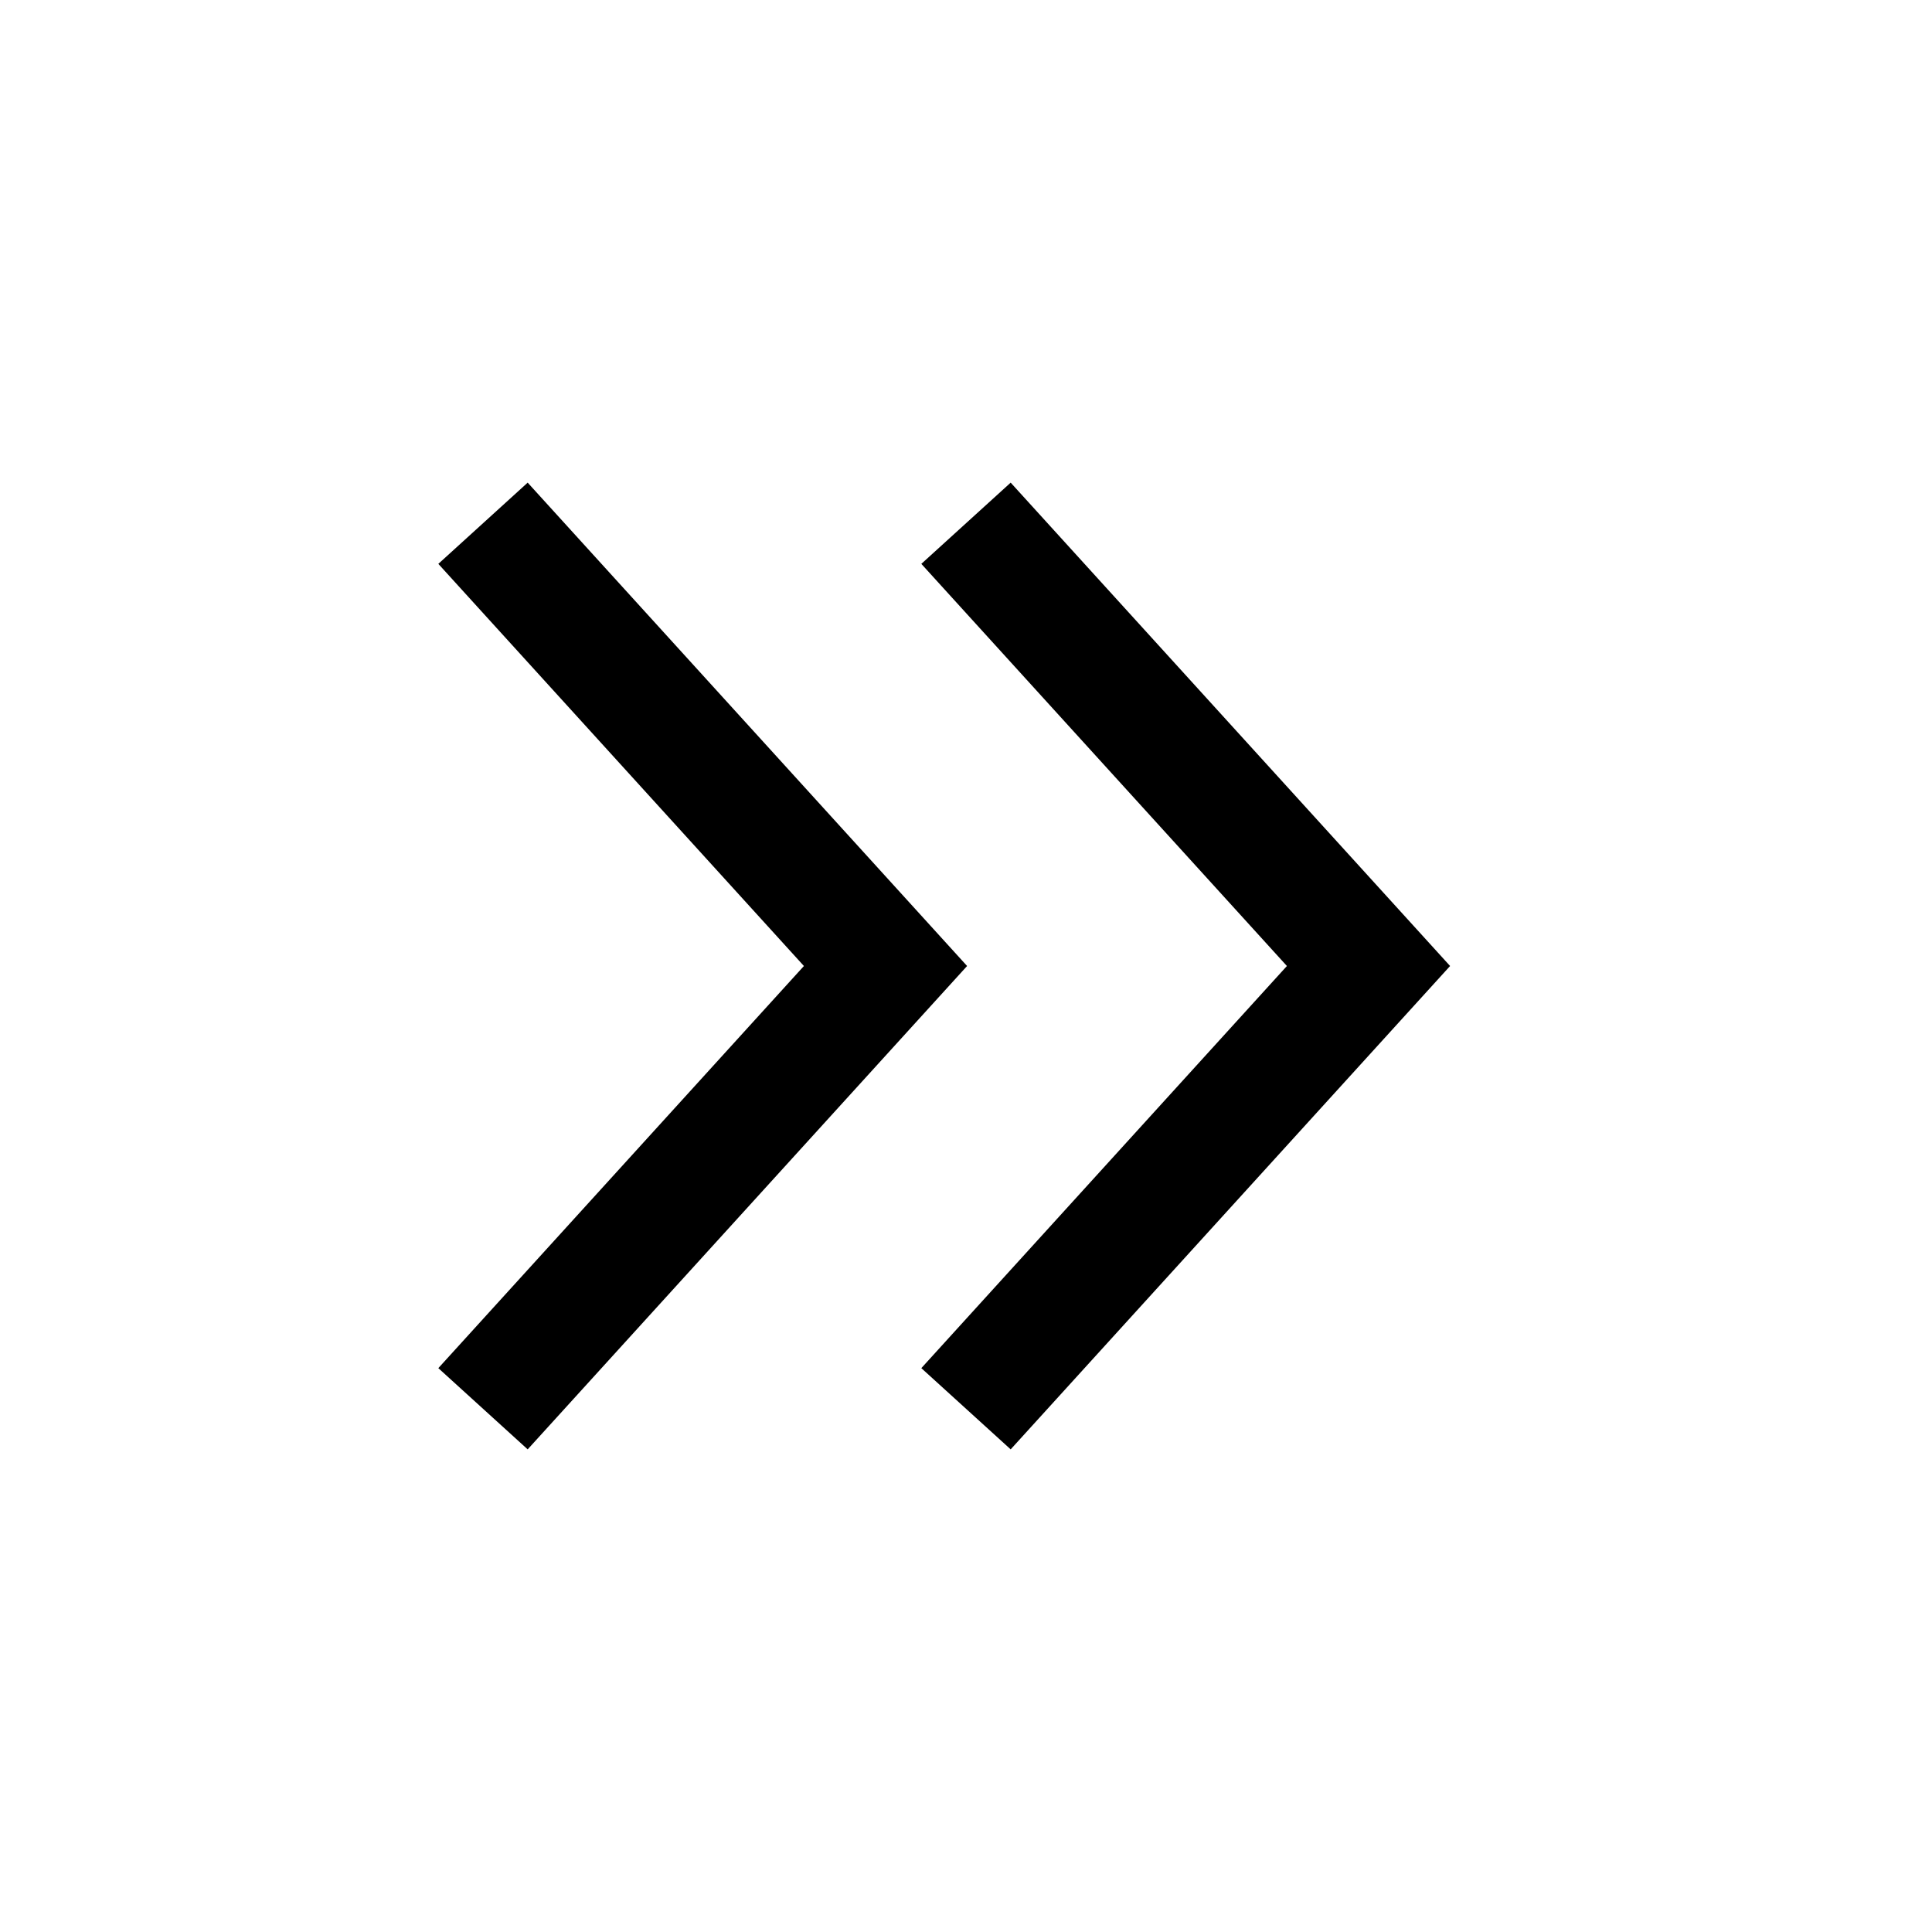
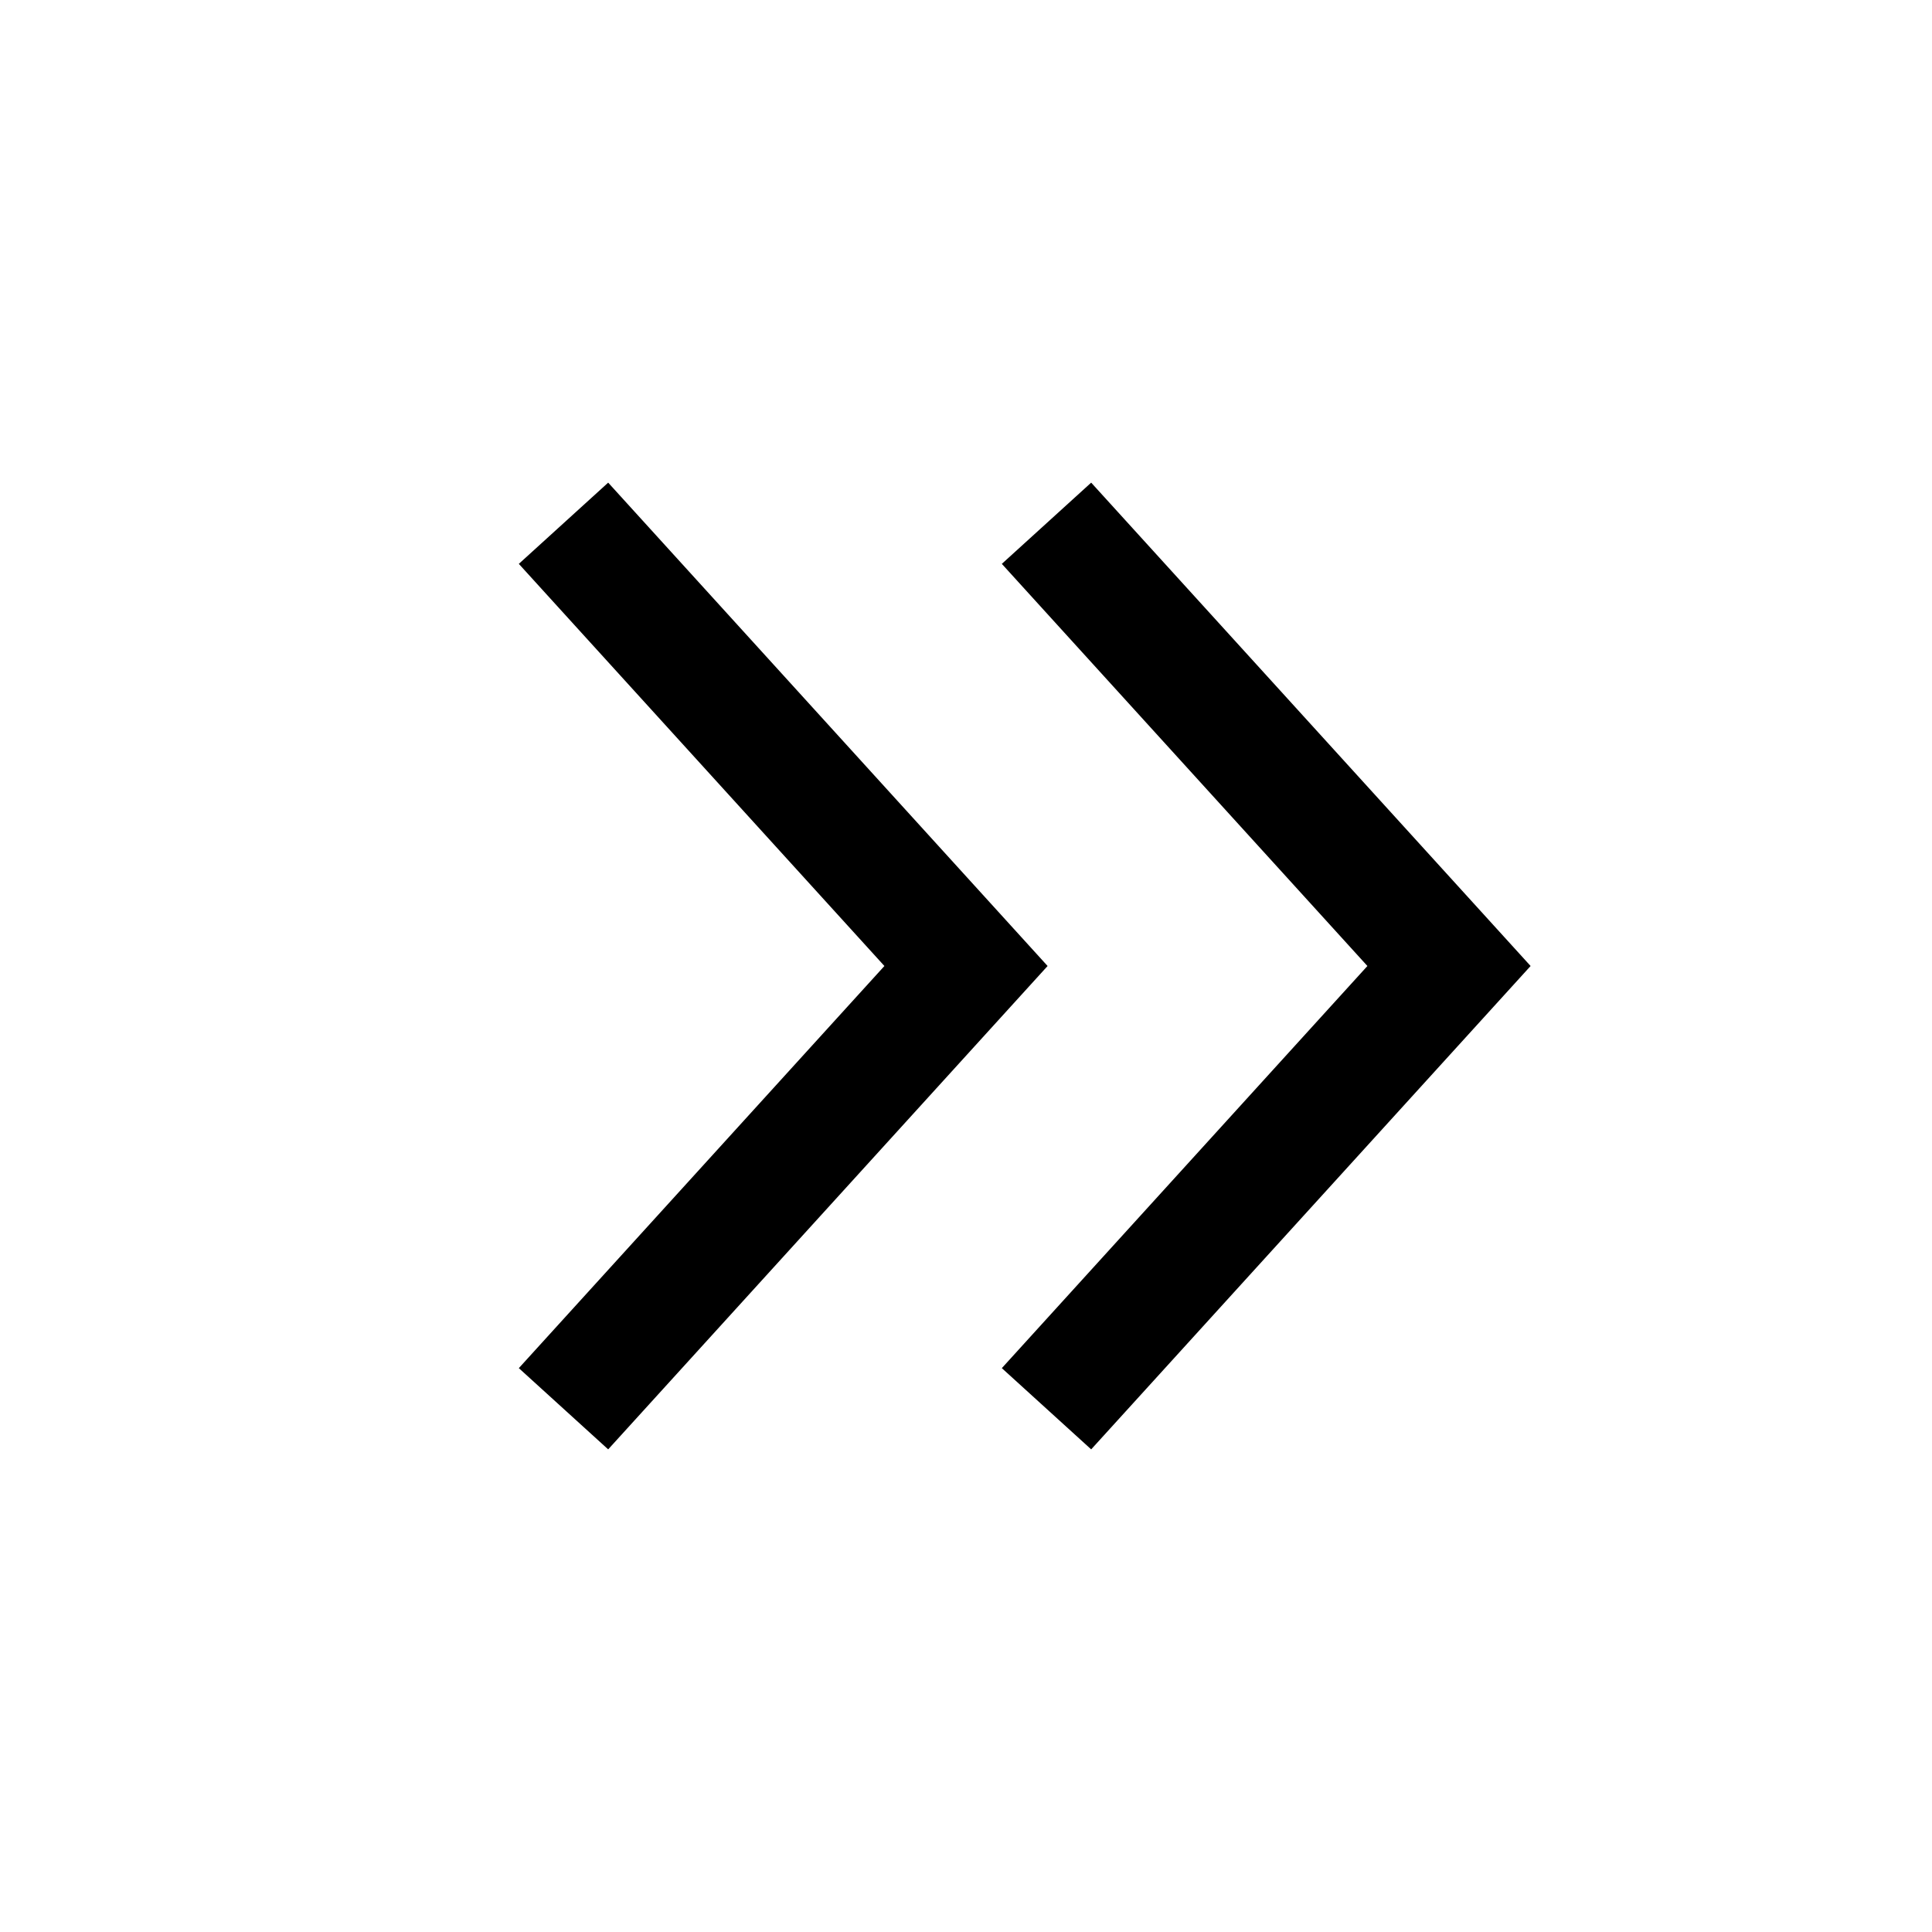
<svg xmlns="http://www.w3.org/2000/svg" viewBox="0 0 24 24" style="fill: none" stroke="currentColor" stroke-width="1.5">
-   <path d="M6 17.5L11 12L6 6.5M12 17.5L17 12L12 6.5" vector-effect="non-scaling-stroke" />
+   <path d="M7 17.5L12 12L7 6.5M13 17.5L18 12L13 6.5" vector-effect="non-scaling-stroke" />
</svg>
